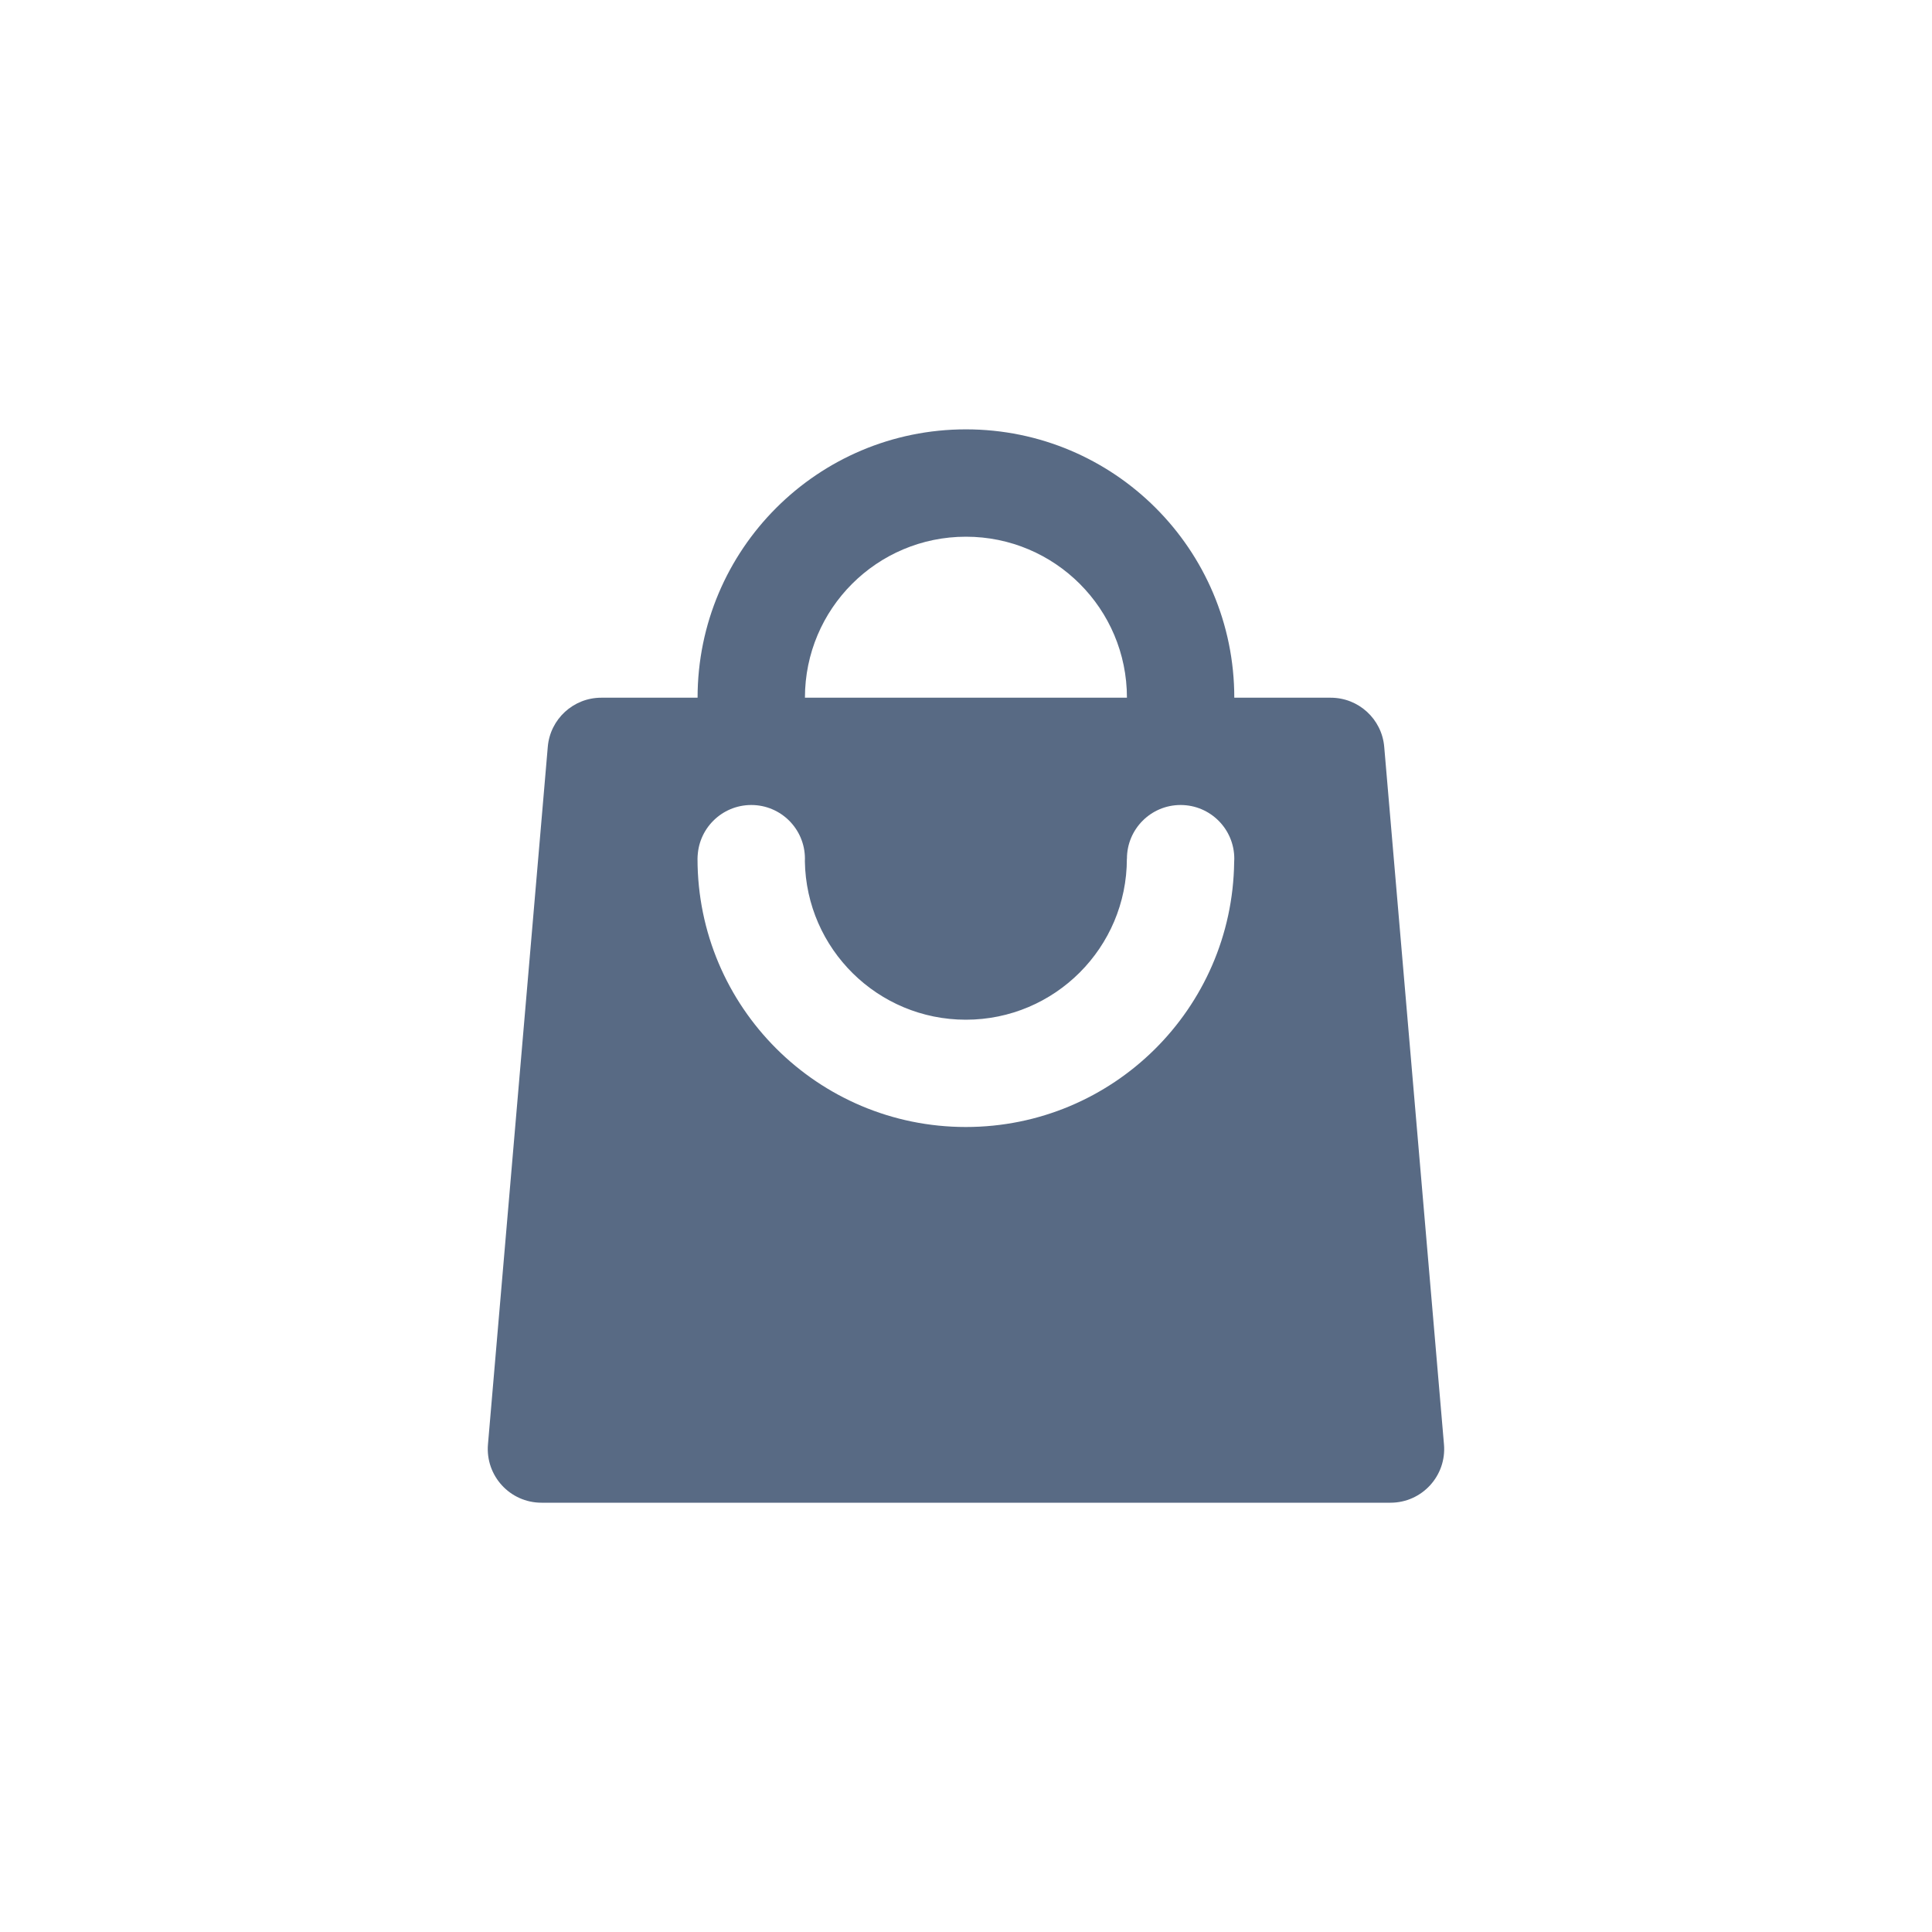
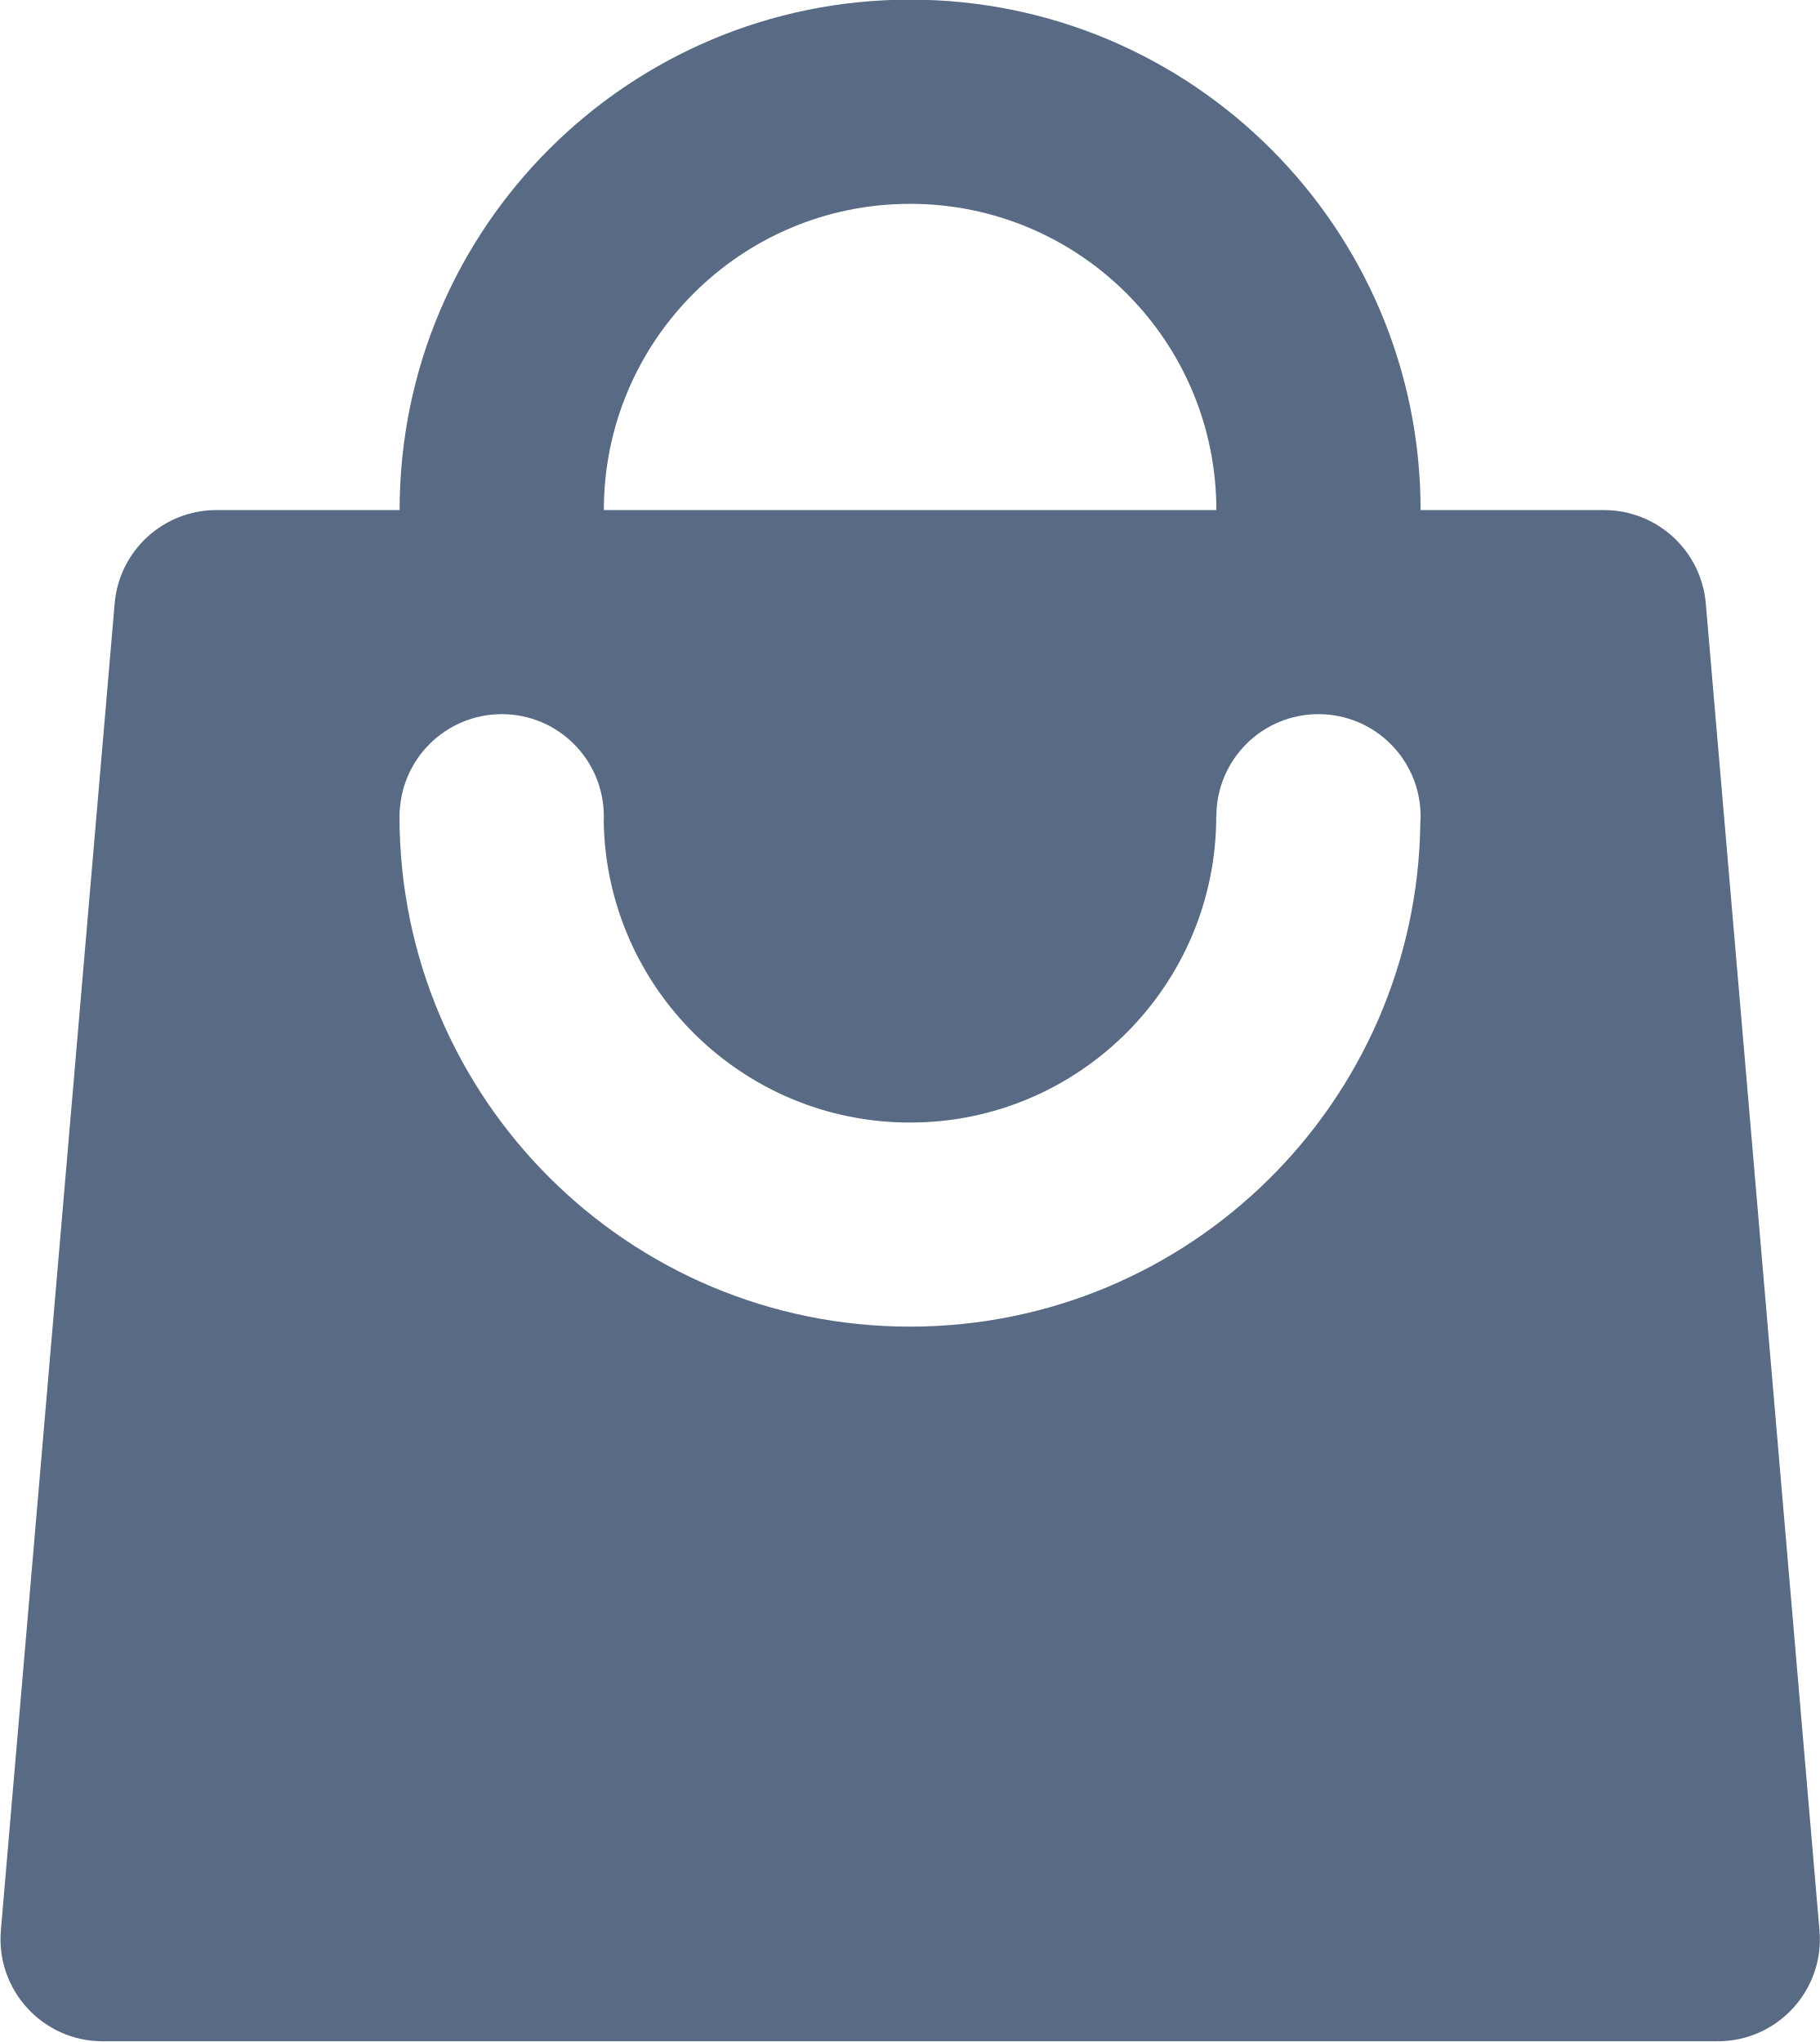
- <svg xmlns="http://www.w3.org/2000/svg" width="60" height="60" viewBox="0 0 30 30" fill="none">
+ <svg xmlns="http://www.w3.org/2000/svg" fill="none" viewBox="7.57 6.67 14.85 16.67">
  <path fill-rule="evenodd" clip-rule="evenodd" d="M10.832 10.834V10.834H9.336C8.904 10.834 8.543 11.165 8.506 11.596L7.577 22.429C7.536 22.916 7.919 23.334 8.408 23.334H21.592C22.08 23.334 22.464 22.916 22.422 22.429L21.494 11.596C21.457 11.165 21.096 10.834 20.663 10.834H19.166V10.834C19.166 8.532 17.3 6.667 14.999 6.667C12.698 6.667 10.832 8.532 10.832 10.834ZM12.499 10.834V10.834H17.499V10.834C17.499 9.453 16.38 8.334 14.999 8.334C13.618 8.334 12.499 9.453 12.499 10.834ZM14.998 17.5C17.282 17.5 19.136 15.663 19.164 13.386C19.165 13.369 19.166 13.351 19.166 13.334C19.166 12.873 18.793 12.5 18.332 12.5C17.872 12.5 17.499 12.873 17.499 13.334V13.334H17.498C17.498 14.714 16.378 15.834 14.998 15.834C13.631 15.834 12.52 14.736 12.498 13.374C12.499 13.361 12.499 13.347 12.499 13.334C12.499 12.873 12.126 12.5 11.666 12.5C11.206 12.5 10.832 12.873 10.832 13.334V13.334H10.832V13.259C10.831 13.284 10.831 13.309 10.831 13.334C10.831 15.635 12.697 17.5 14.998 17.5Z" fill="#586A84" />
</svg>
